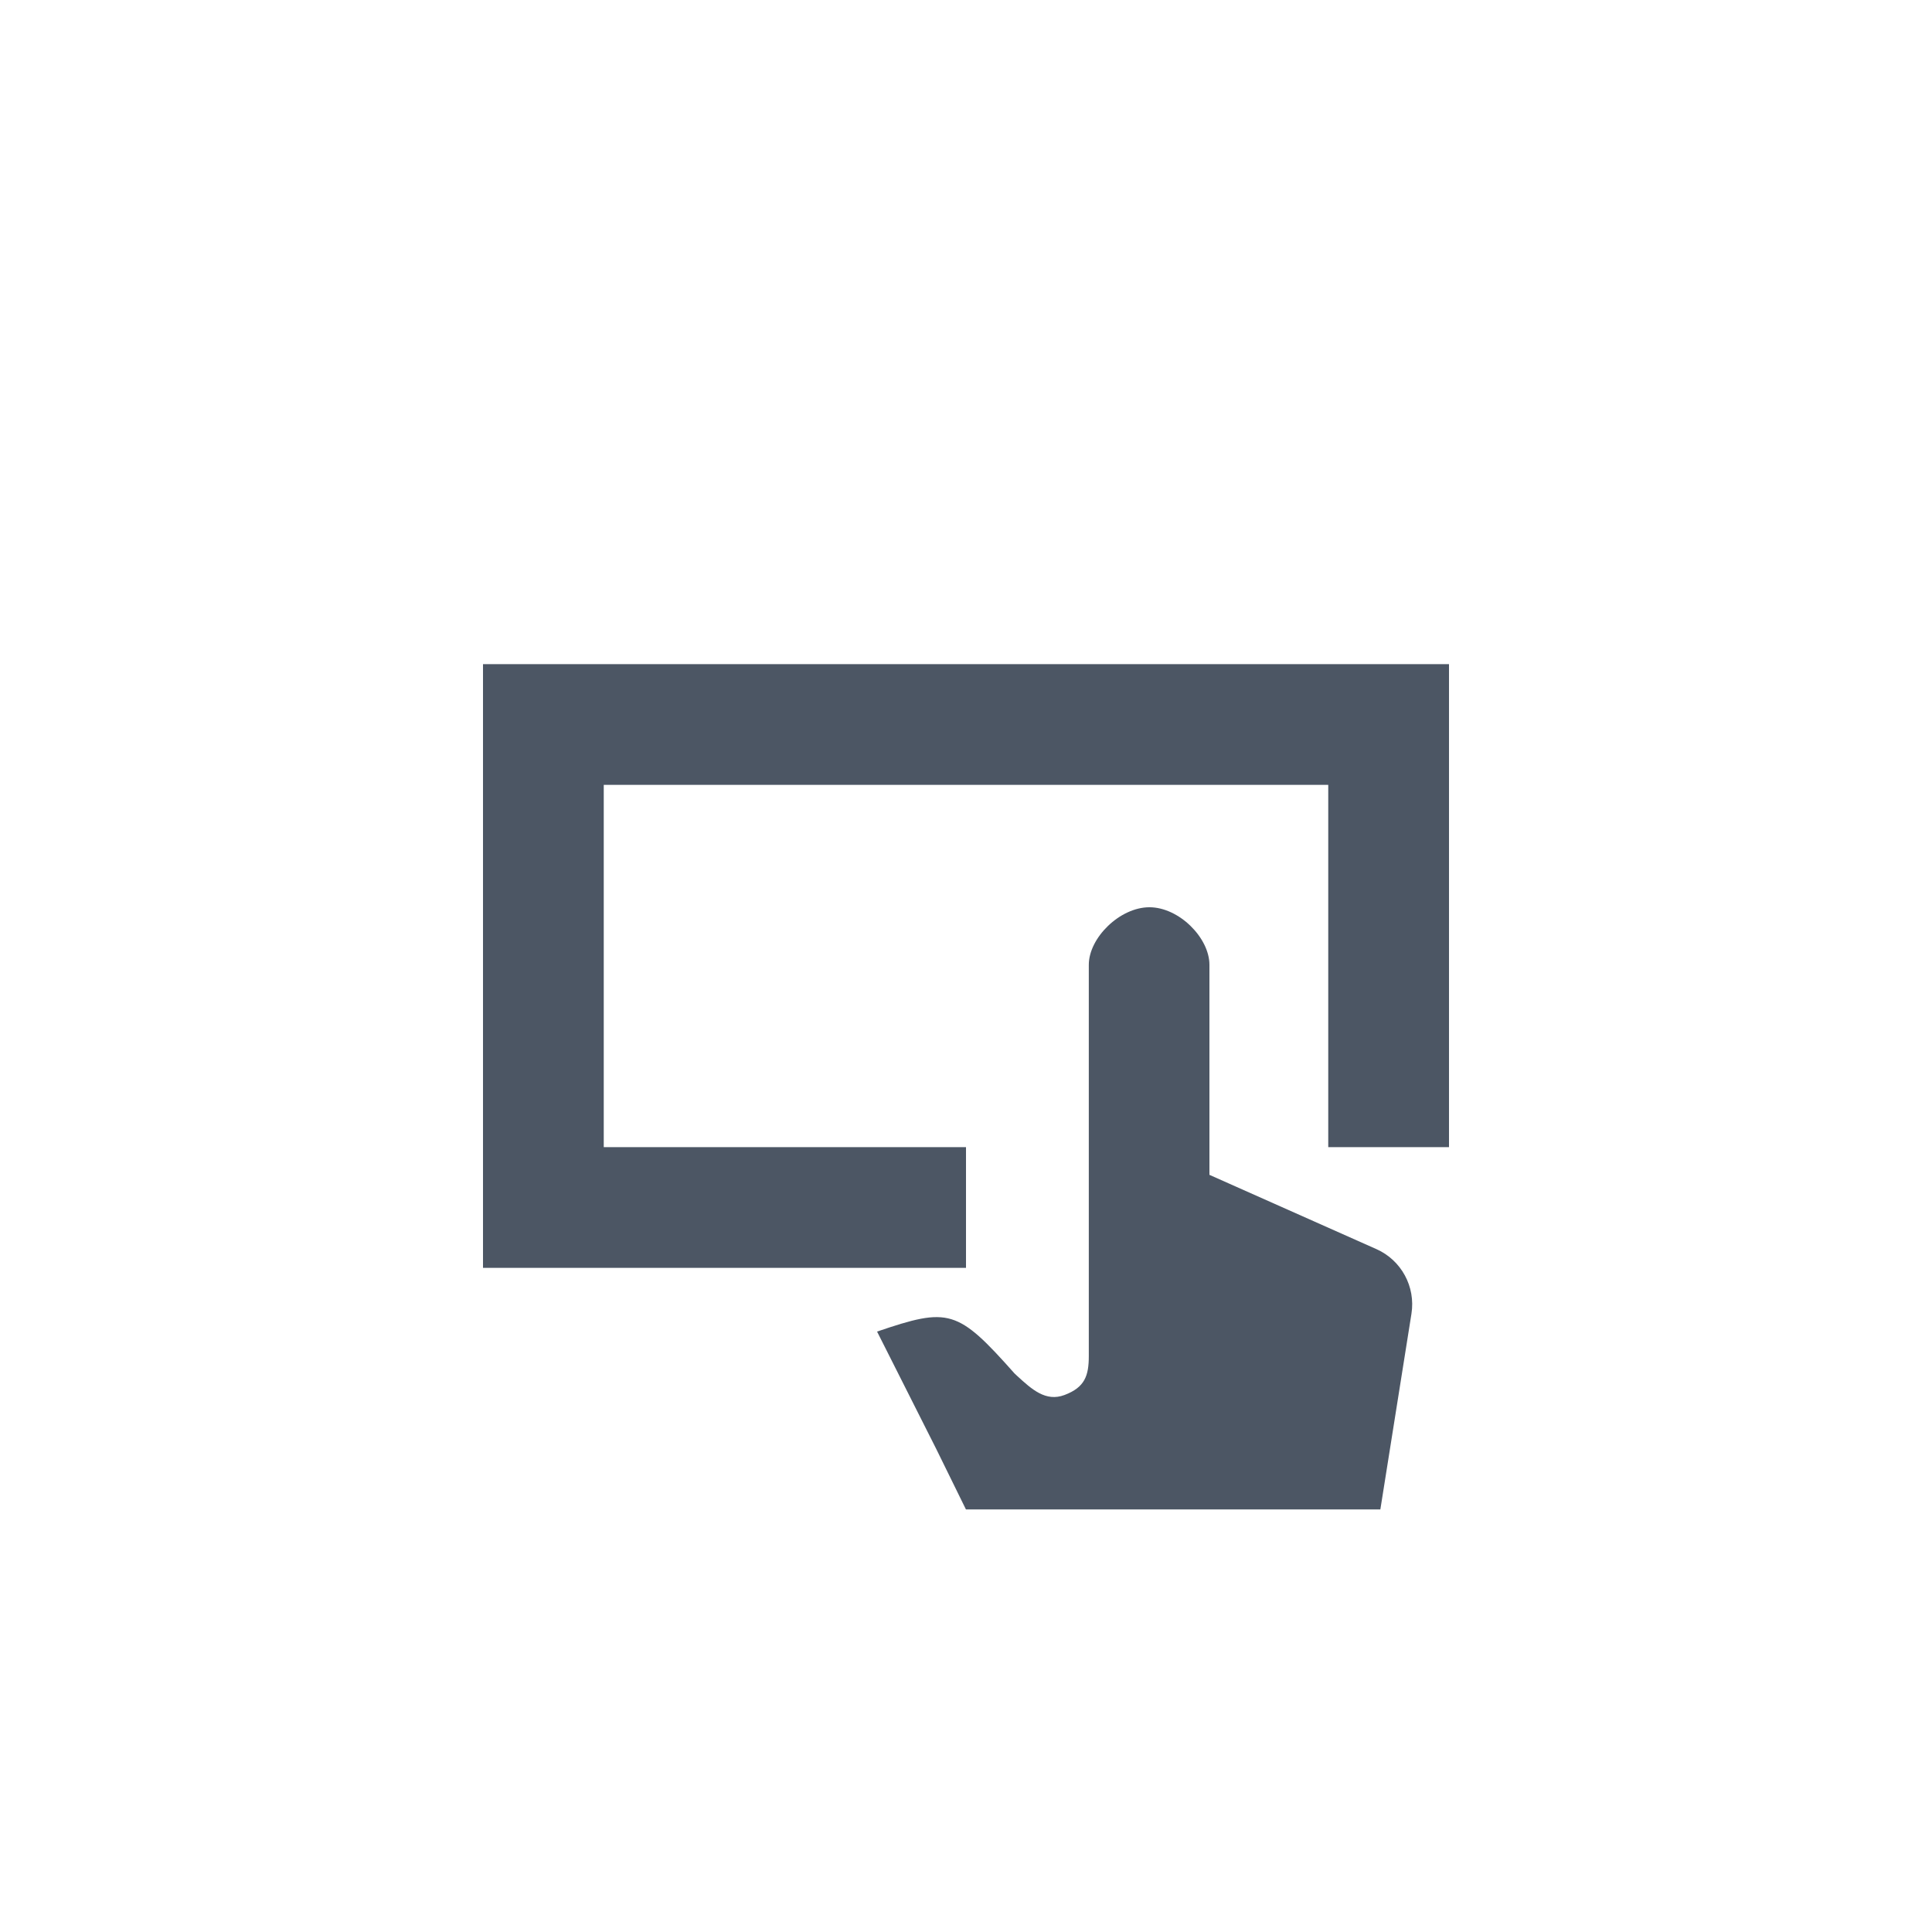
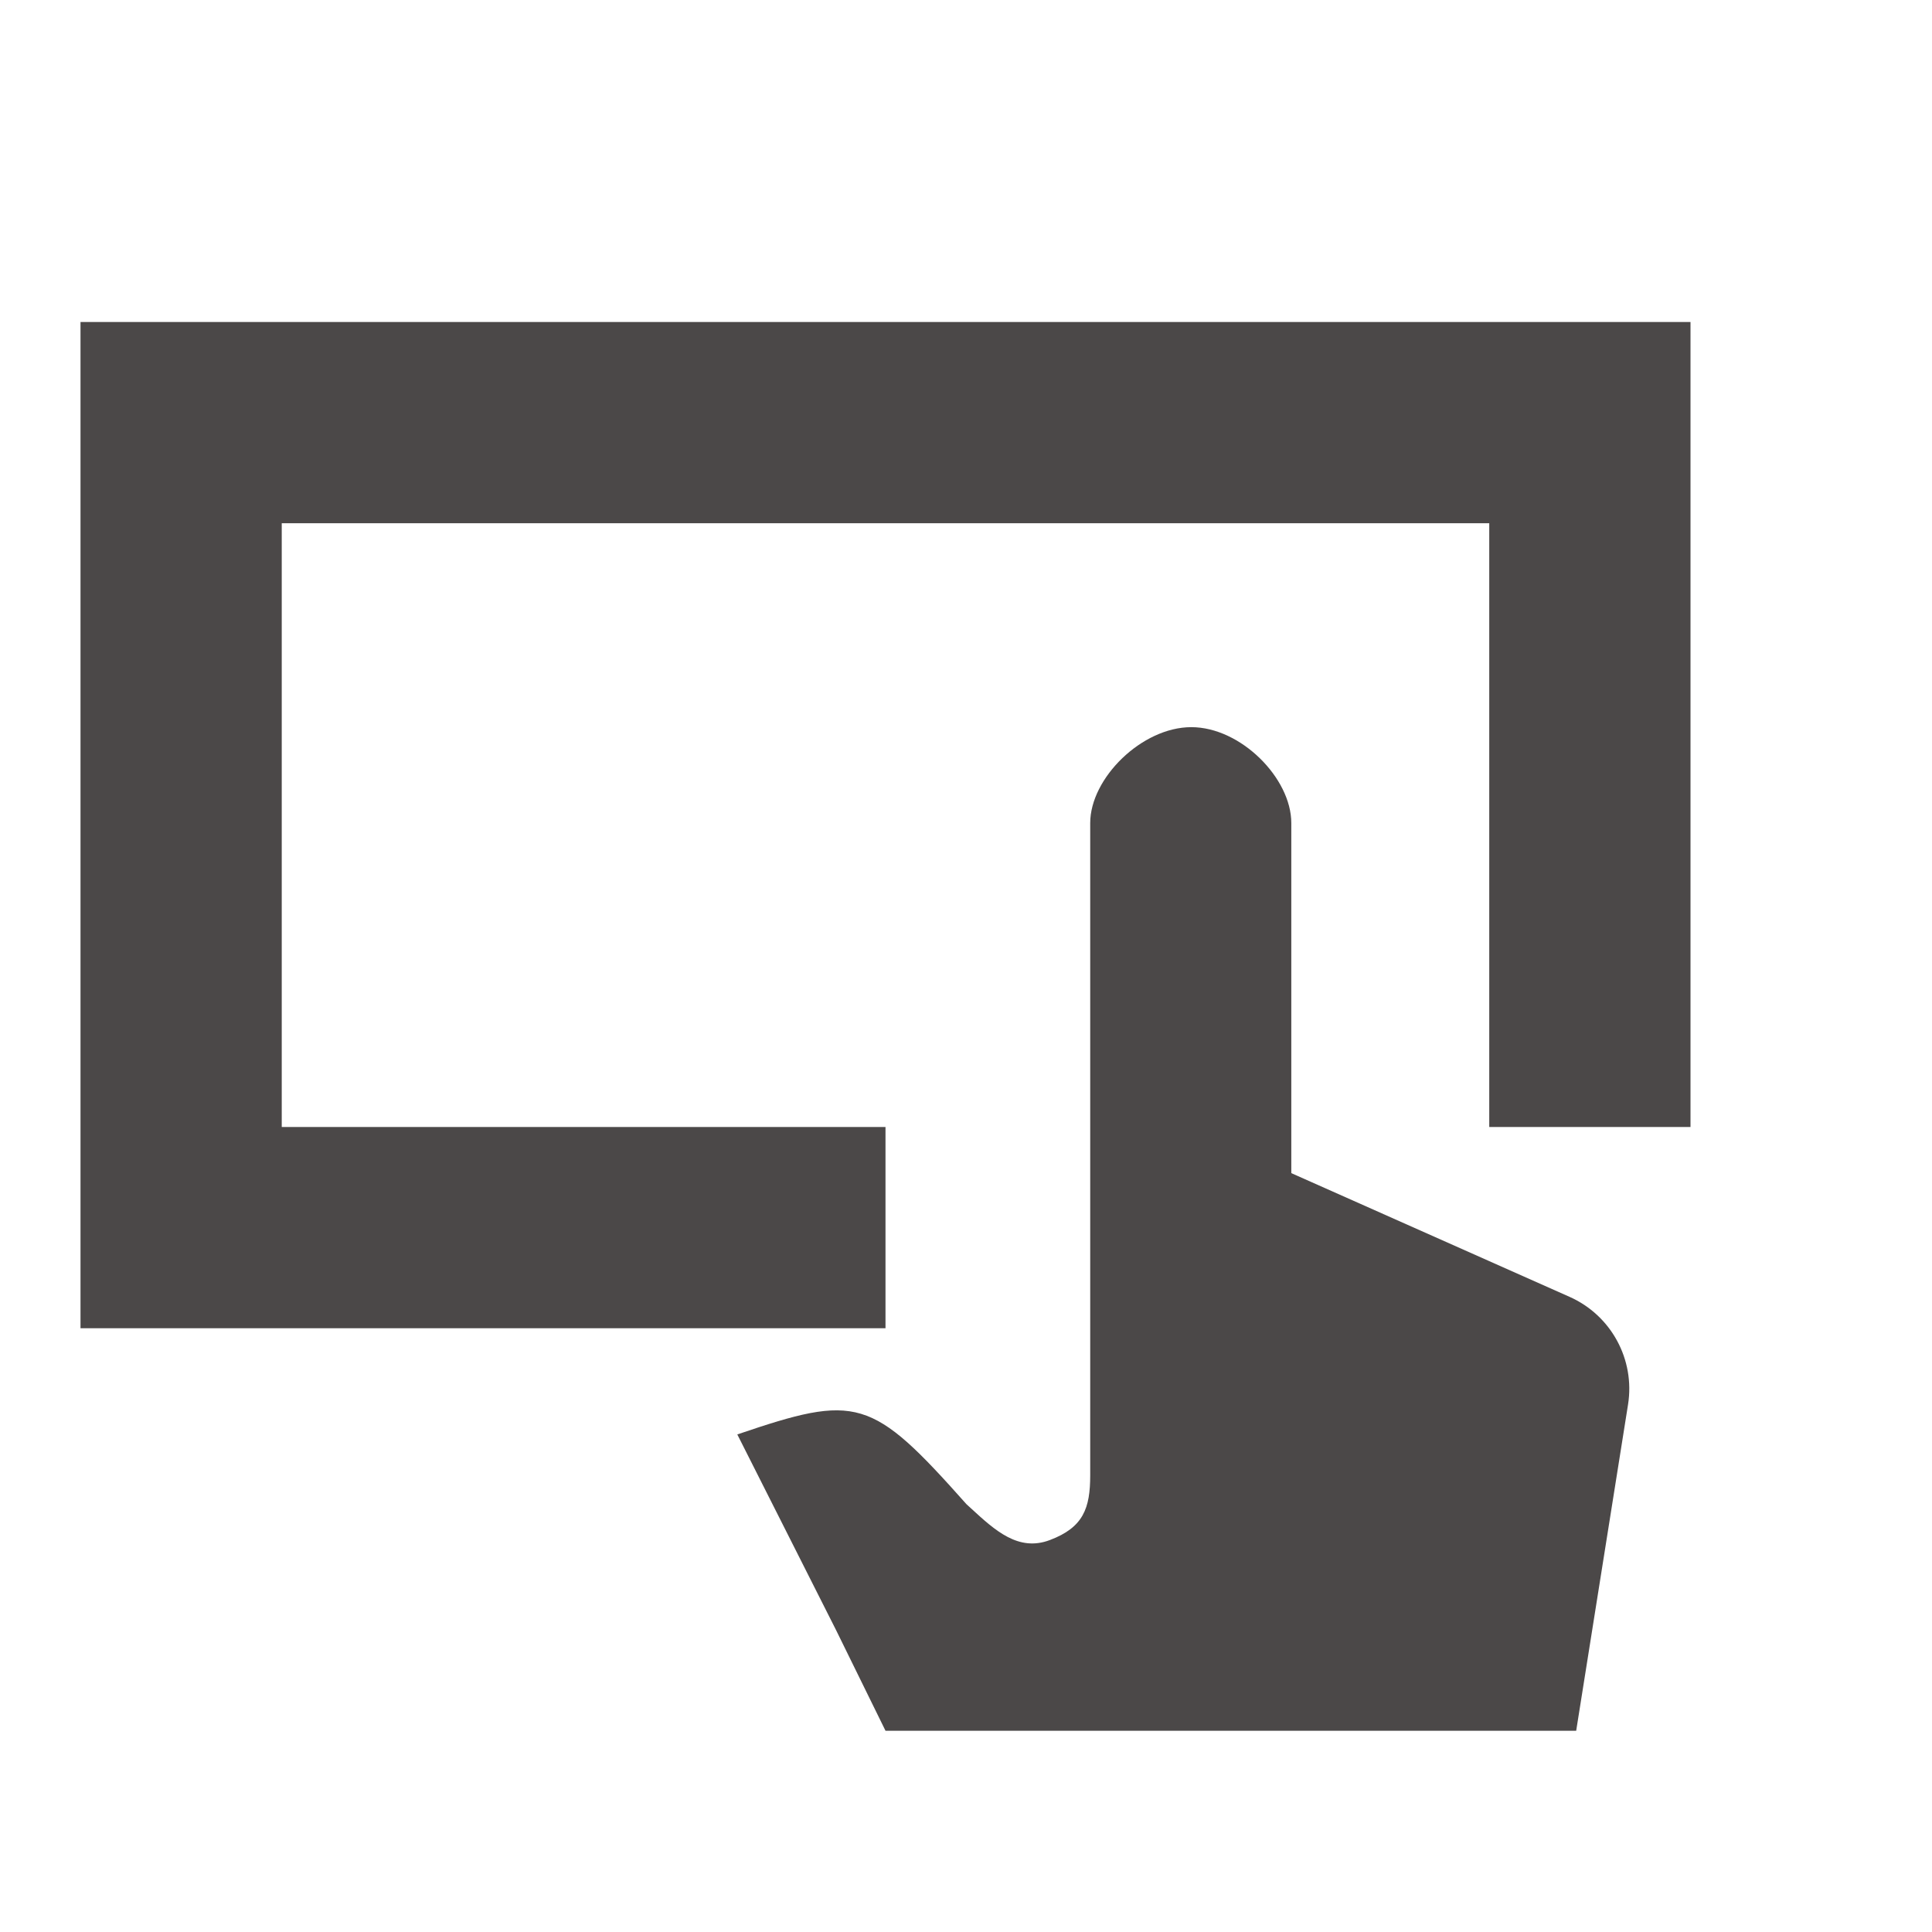
- <svg xmlns="http://www.w3.org/2000/svg" fill="none" height="32" viewBox="0 0 32 32" width="32">
-   <path clip-rule="evenodd" d="m24 19v-8h-16v10h8v-2h-6v-6h12v6zm-9.473 3.055c1.191-.405 1.33-.372 2.277.694.015.014.03.028.045.042.239.219.472.433.784.314.333-.126.401-.316.401-.644v-6.481c0-.446.513-.953 1.004-.953.491 0 .994.507.994.953v3.479l2.765 1.23c.414.184.652.623.581 1.071l-.515 3.241h-6.864l-.491-1z" fill="#4c5664" fill-rule="evenodd" />
+ <svg xmlns="http://www.w3.org/2000/svg" width="24" height="24" viewBox="0 0 24 24" fill="none">
+   <path fill-rule="evenodd" clip-rule="evenodd" d="M21 14V4H1V16.5H11V14H3.5V6.5H18.5V14H21ZM9.159 17.819C10.648 17.313 10.822 17.354 12.006 18.686C12.025 18.704 12.044 18.721 12.063 18.738C12.361 19.012 12.652 19.279 13.042 19.131C13.458 18.974 13.543 18.736 13.543 18.326V10.224C13.543 9.666 14.185 9.033 14.799 9.033C15.413 9.033 16.041 9.666 16.041 10.224V14.573L19.498 16.11C20.015 16.34 20.313 16.889 20.224 17.448L19.58 21.5H11L10.386 20.25L9.159 17.819Z" fill="#4B4848" />
</svg>
